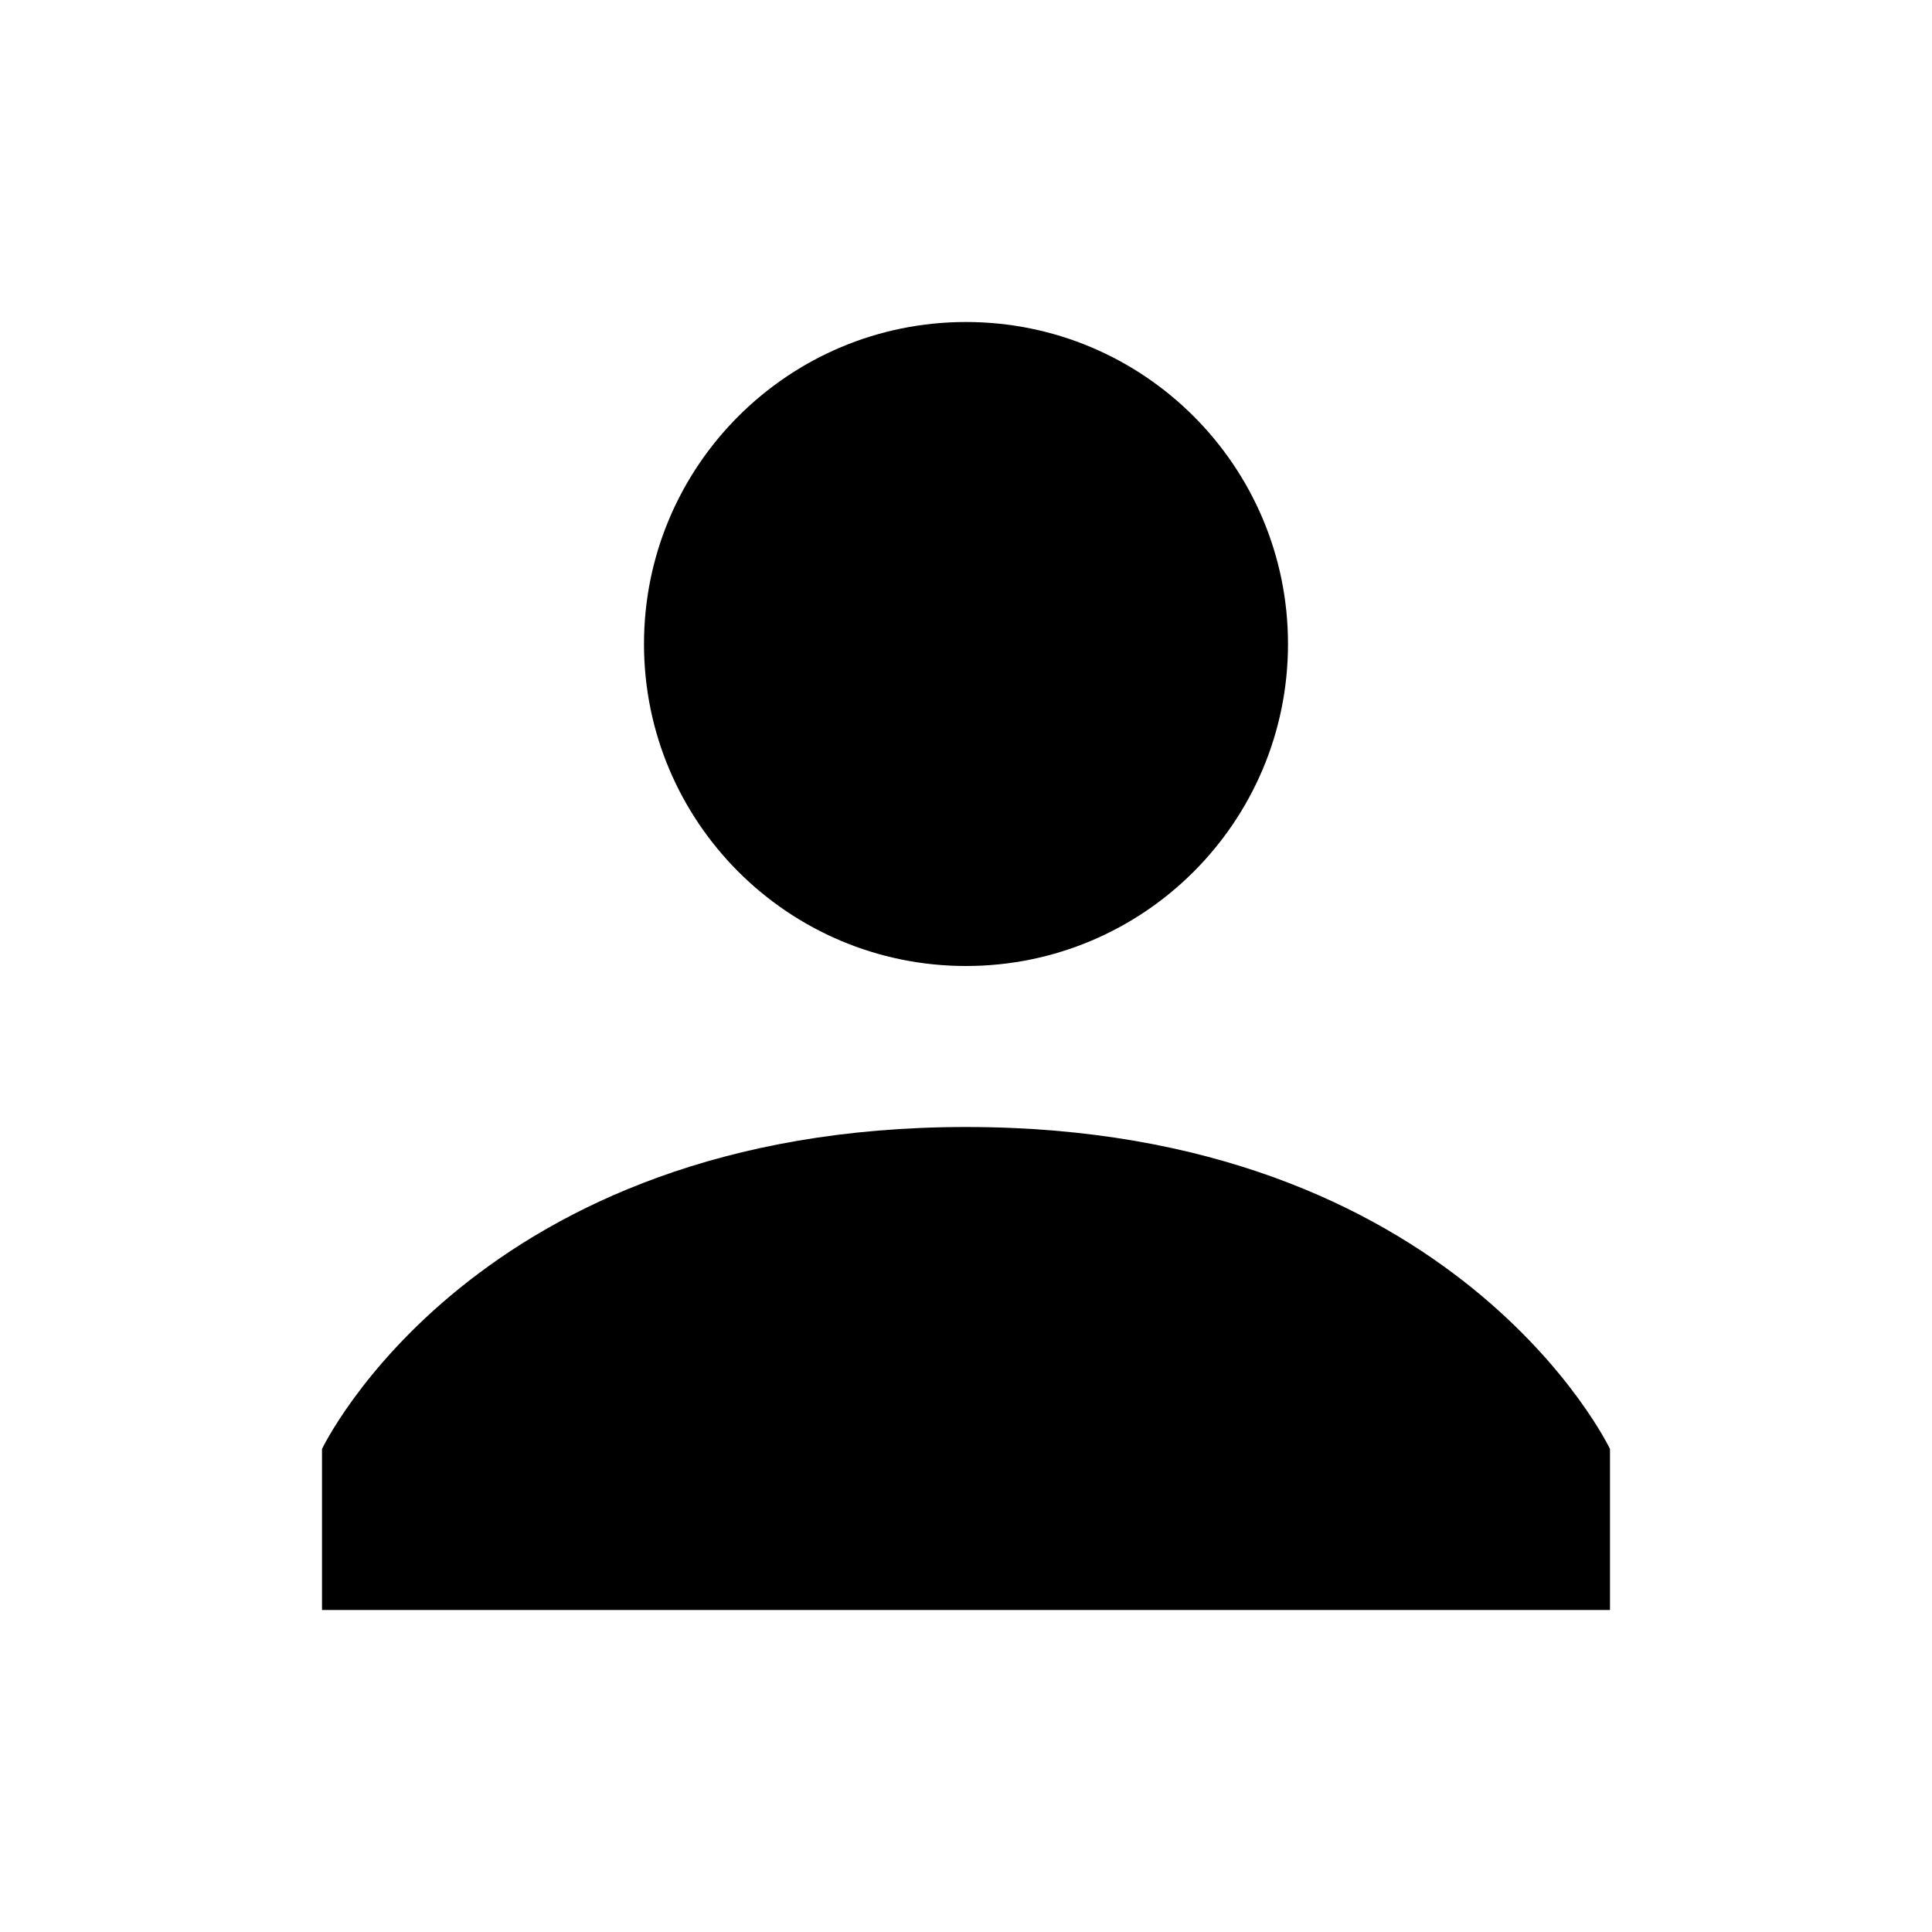
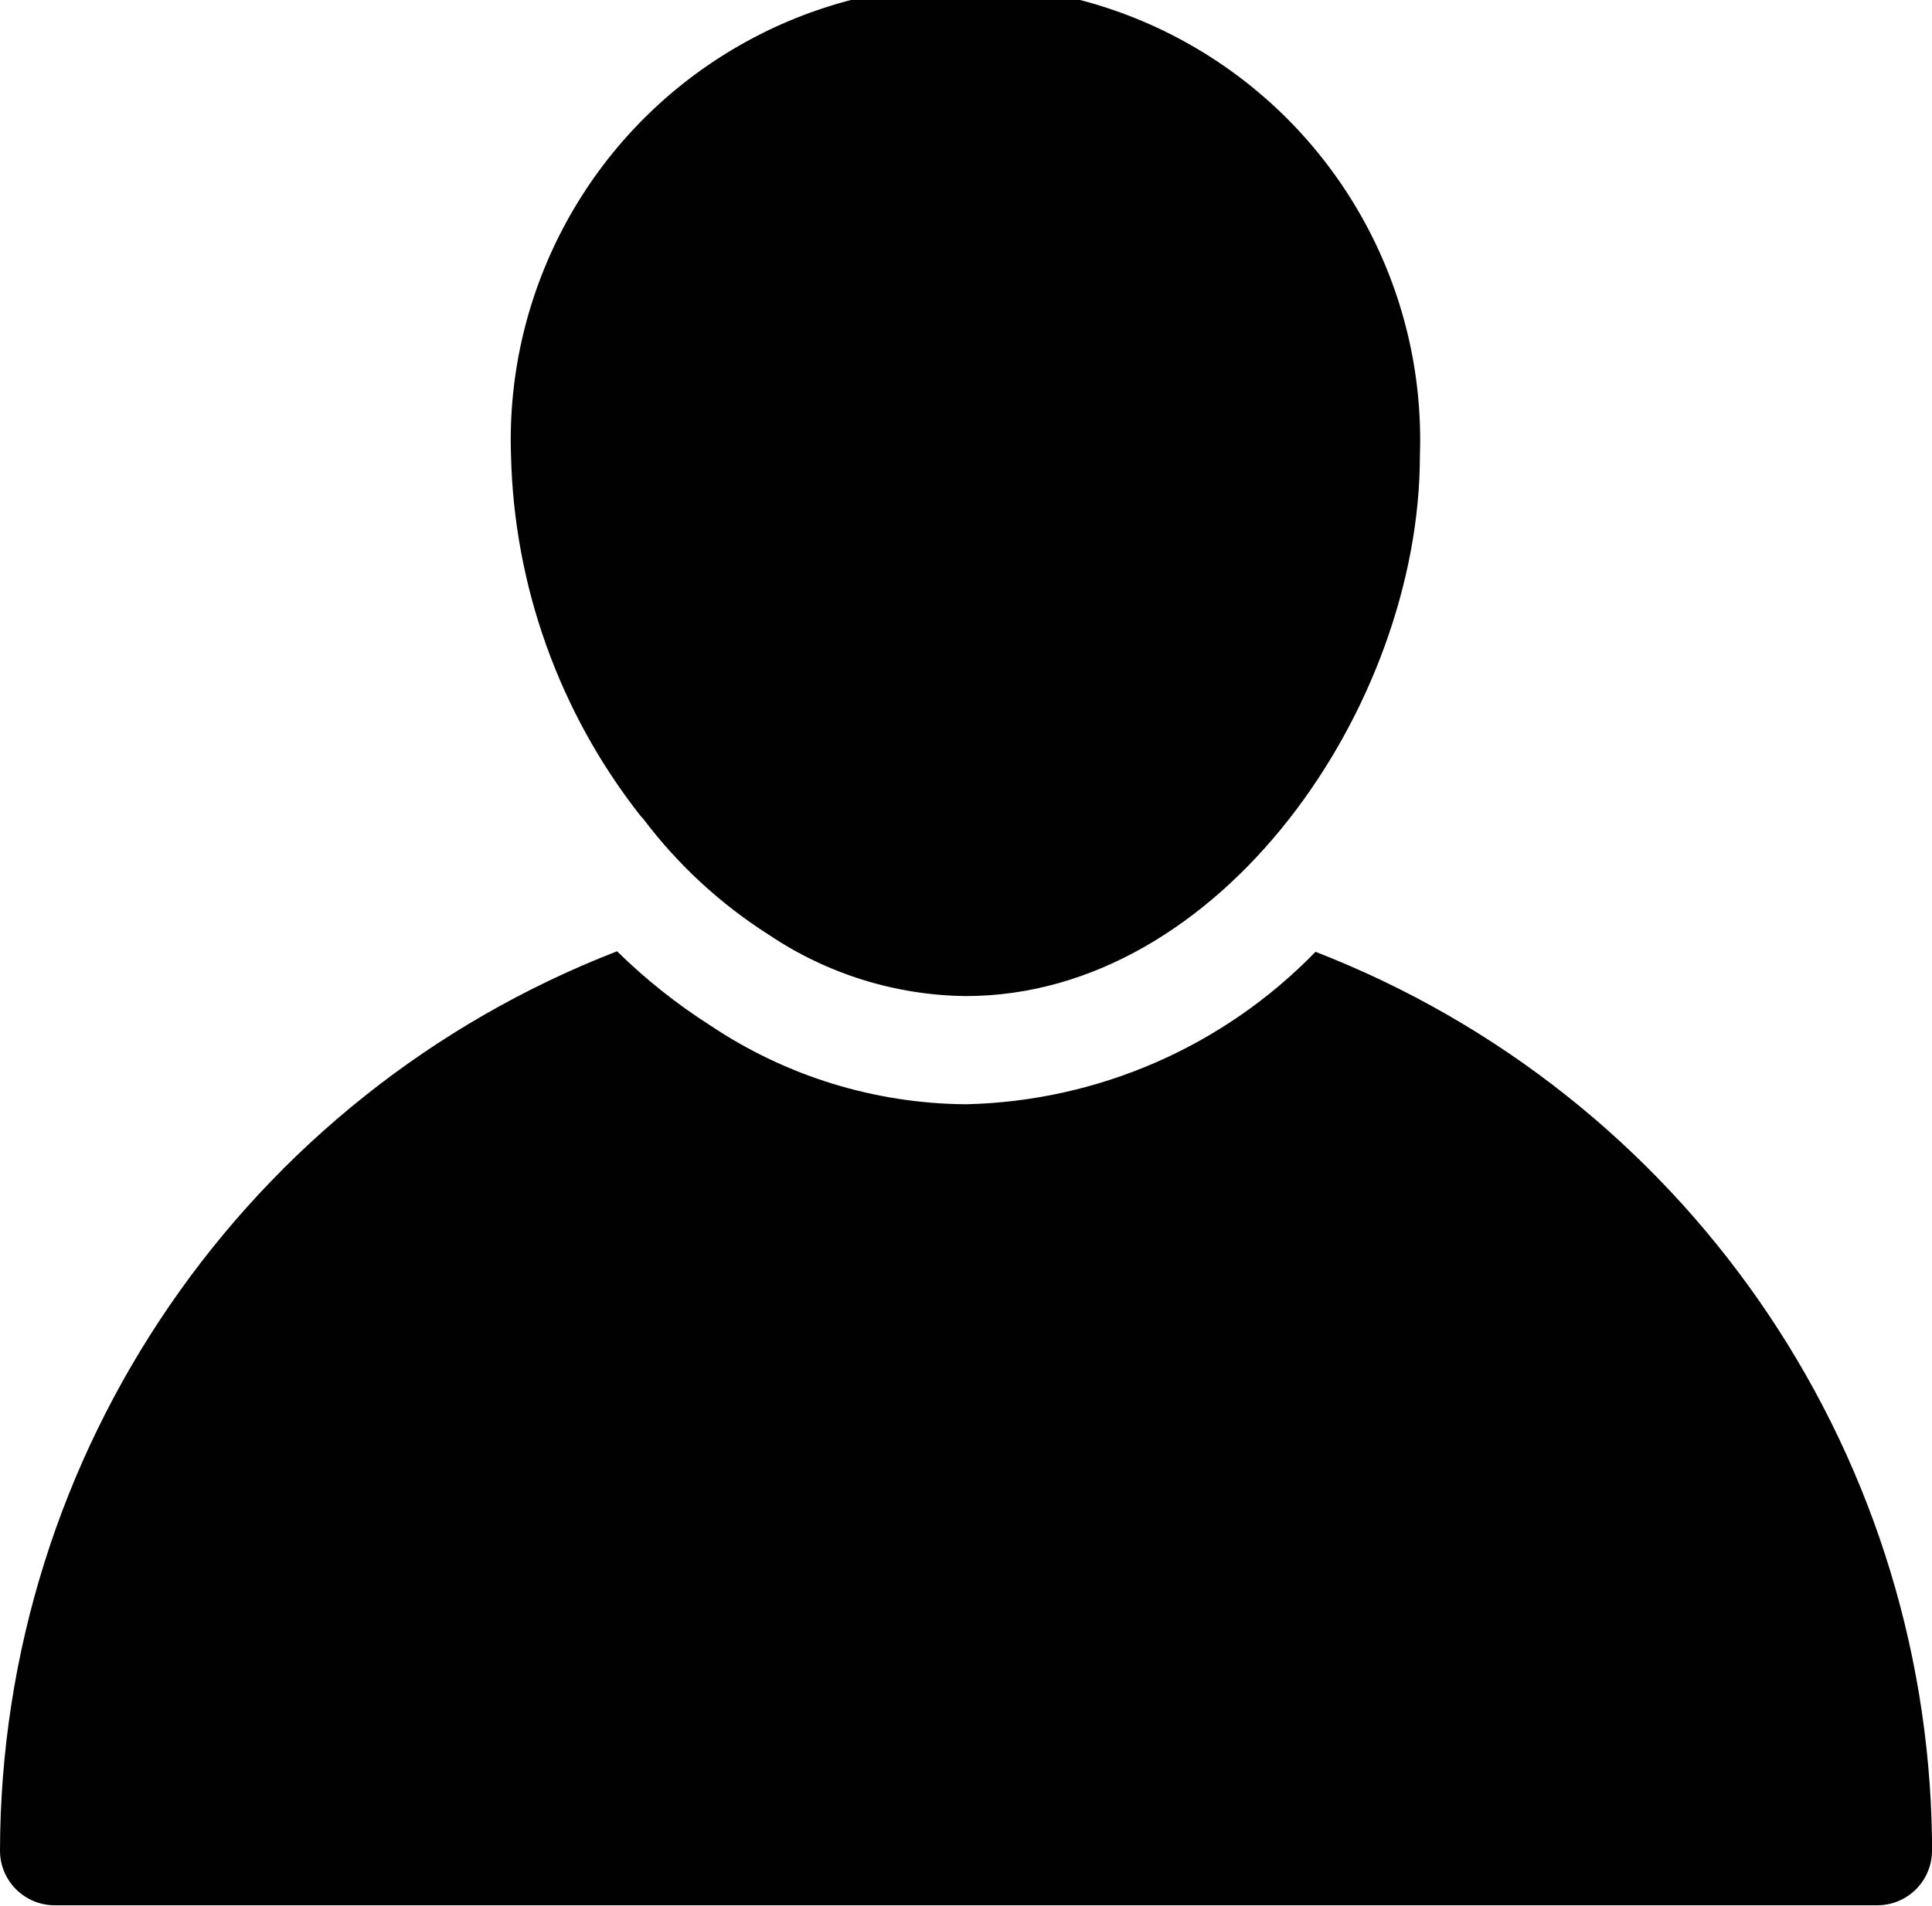
- <svg xmlns="http://www.w3.org/2000/svg" enable-background="new 0 0 24 24" id="Layer_1" version="1.0" viewBox="0 0 24 24" xml:space="preserve">
-   <circle cx="12" cy="8" r="4" />
-   <path d="M12,14c-6.1,0-8,4-8,4v2h16v-2C20,18,18.1,14,12,14z" />
+ <svg xmlns="http://www.w3.org/2000/svg" viewBox="0 0 35.35 34.87">
+   <defs>
+     <style>.cls-1{fill:#010101;}</style>
+   </defs>
+   <g id="Layer_2" data-name="Layer 2">
+     <g id="Layer_1-2" data-name="Layer 1">
+       <path class="cls-1" d="M24.07,17.42a9.2,9.2,0,0,1-6.4,2.79A8.51,8.51,0,0,1,13,18.77a10.42,10.42,0,0,1-1.71-1.36A17.69,17.69,0,0,0,0,33.87a1,1,0,0,0,1,1H34.35a1,1,0,0,0,1-1,.75.75,0,0,0,0-.21A17.68,17.68,0,0,0,24.07,17.42Z" />
+       <path class="cls-1" d="M11.78,15a8.78,8.78,0,0,0,2.29,2.11,6.59,6.59,0,0,0,3.6,1.12c4.68,0,8.31-5.32,8.31-9.89a8.32,8.32,0,1,0-16.63,0,11.1,11.1,0,0,0,2.36,6.58Z" />
+     </g>
+   </g>
</svg>
